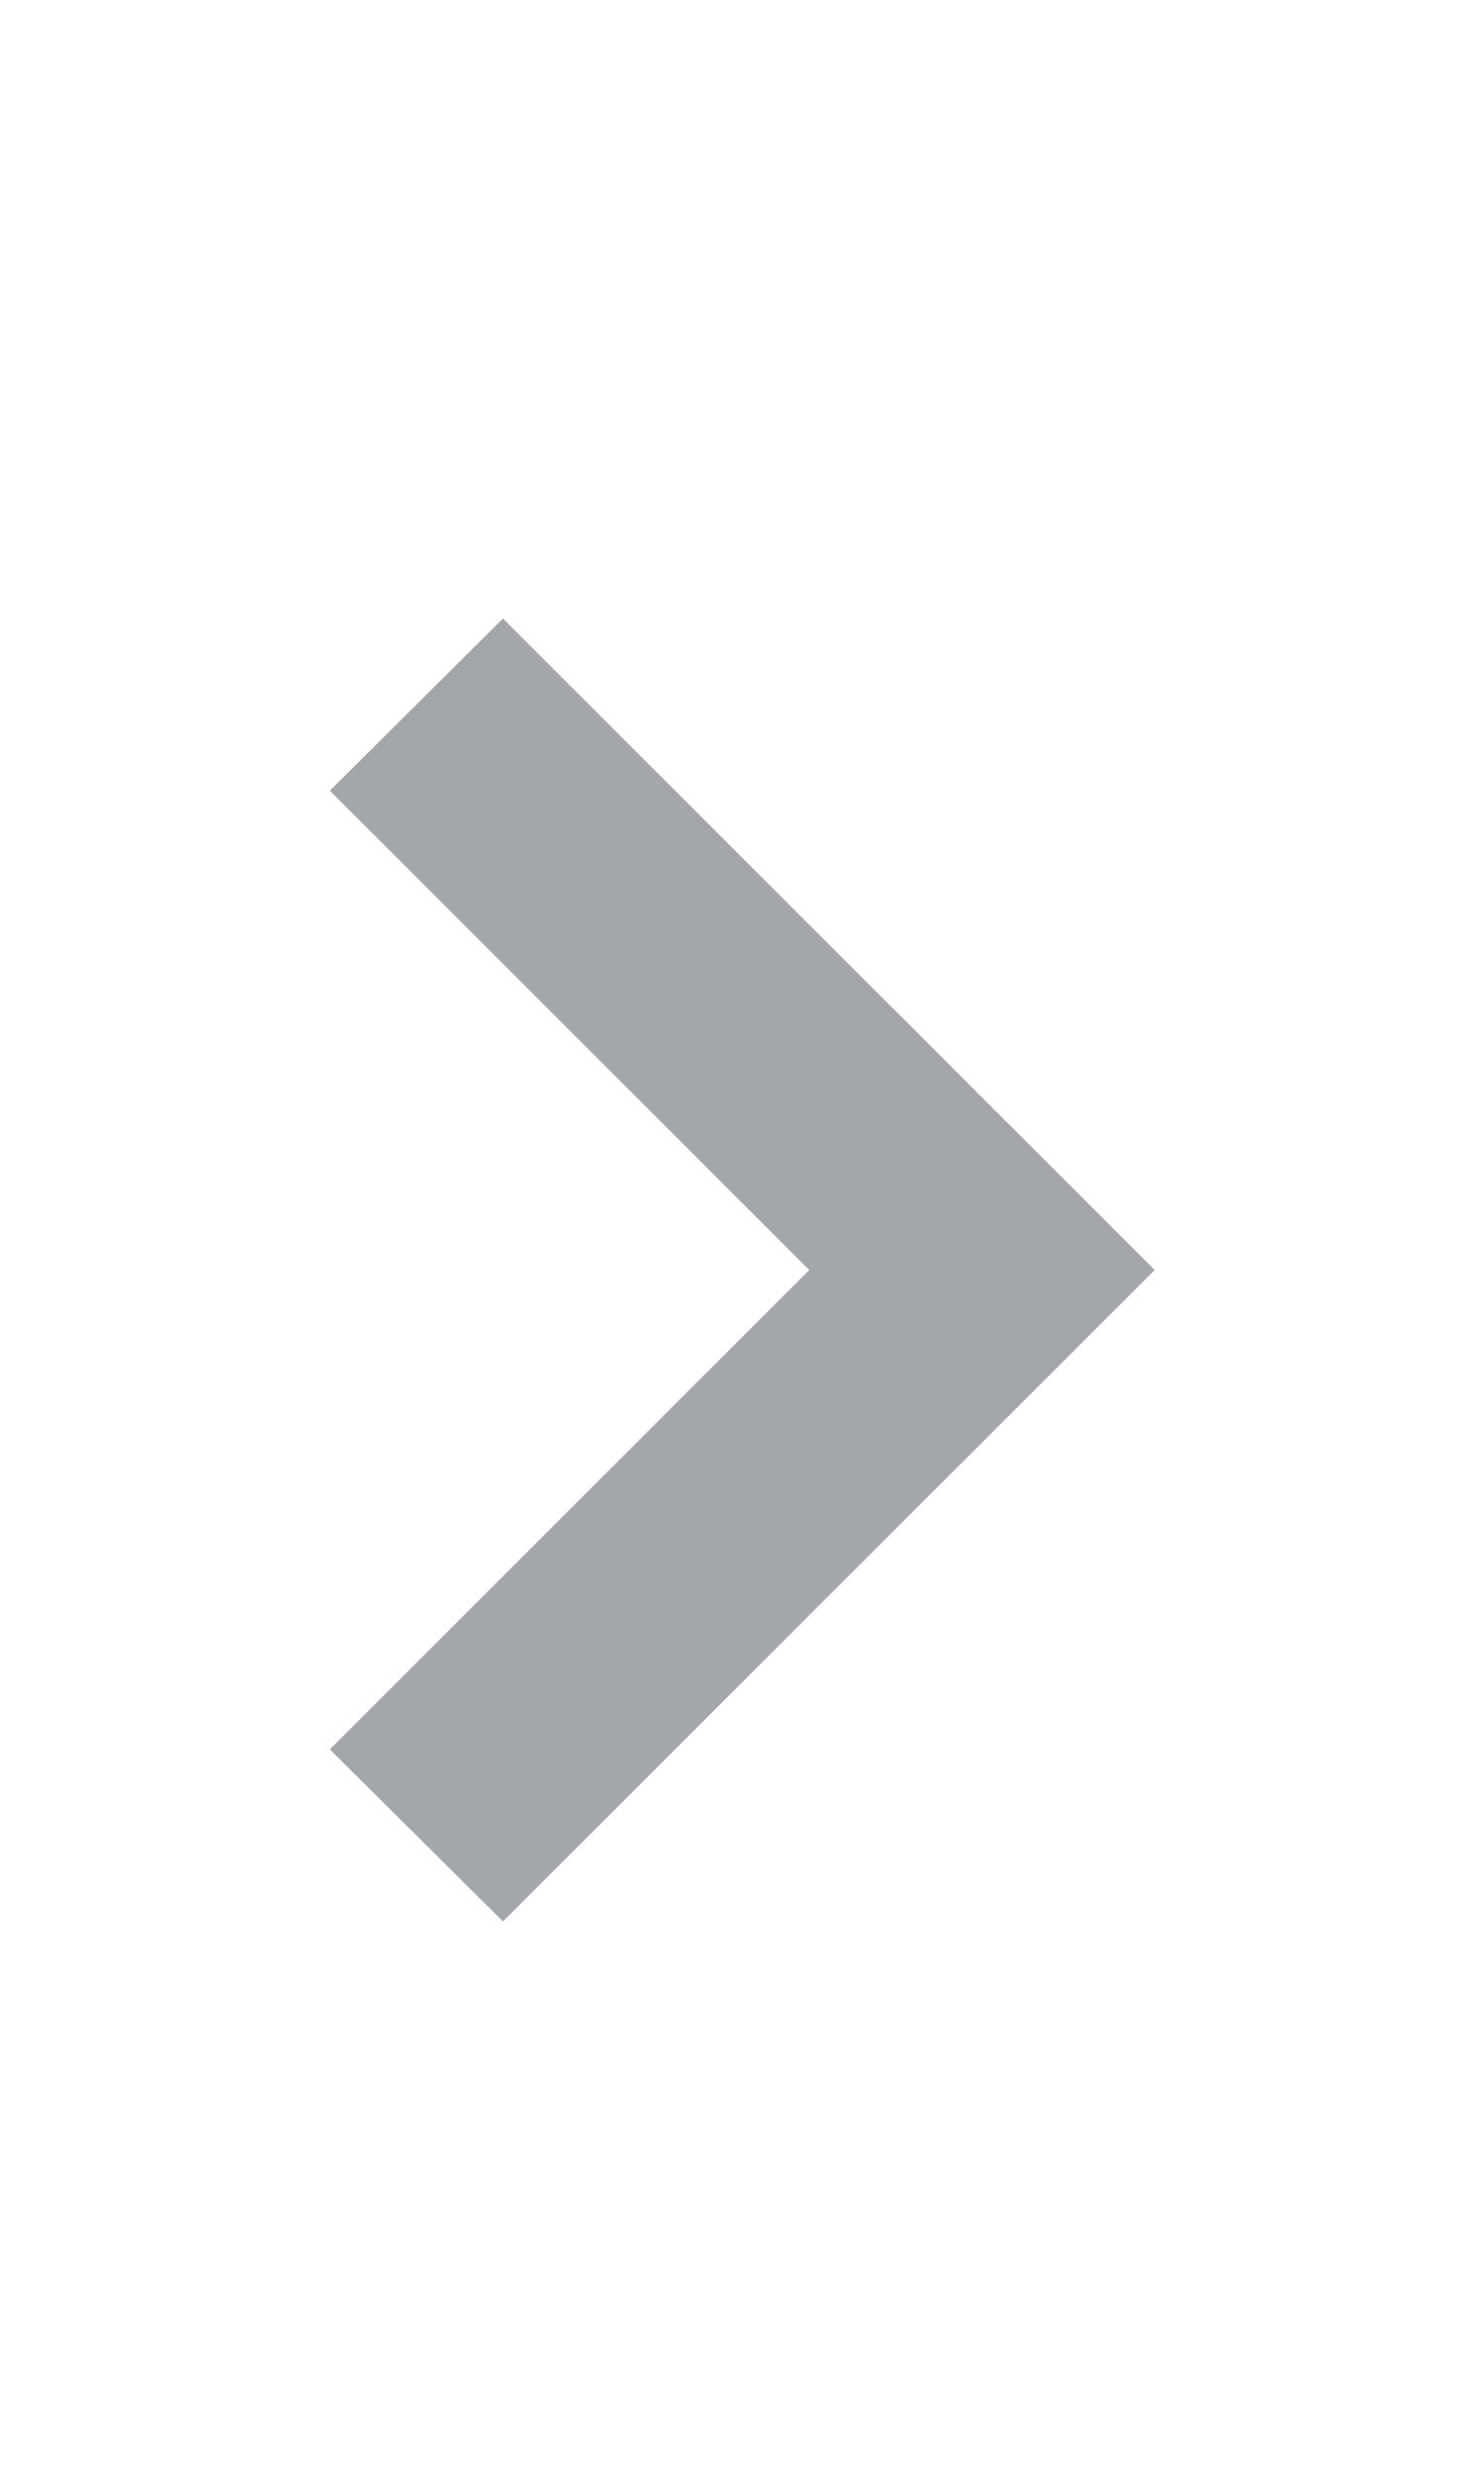
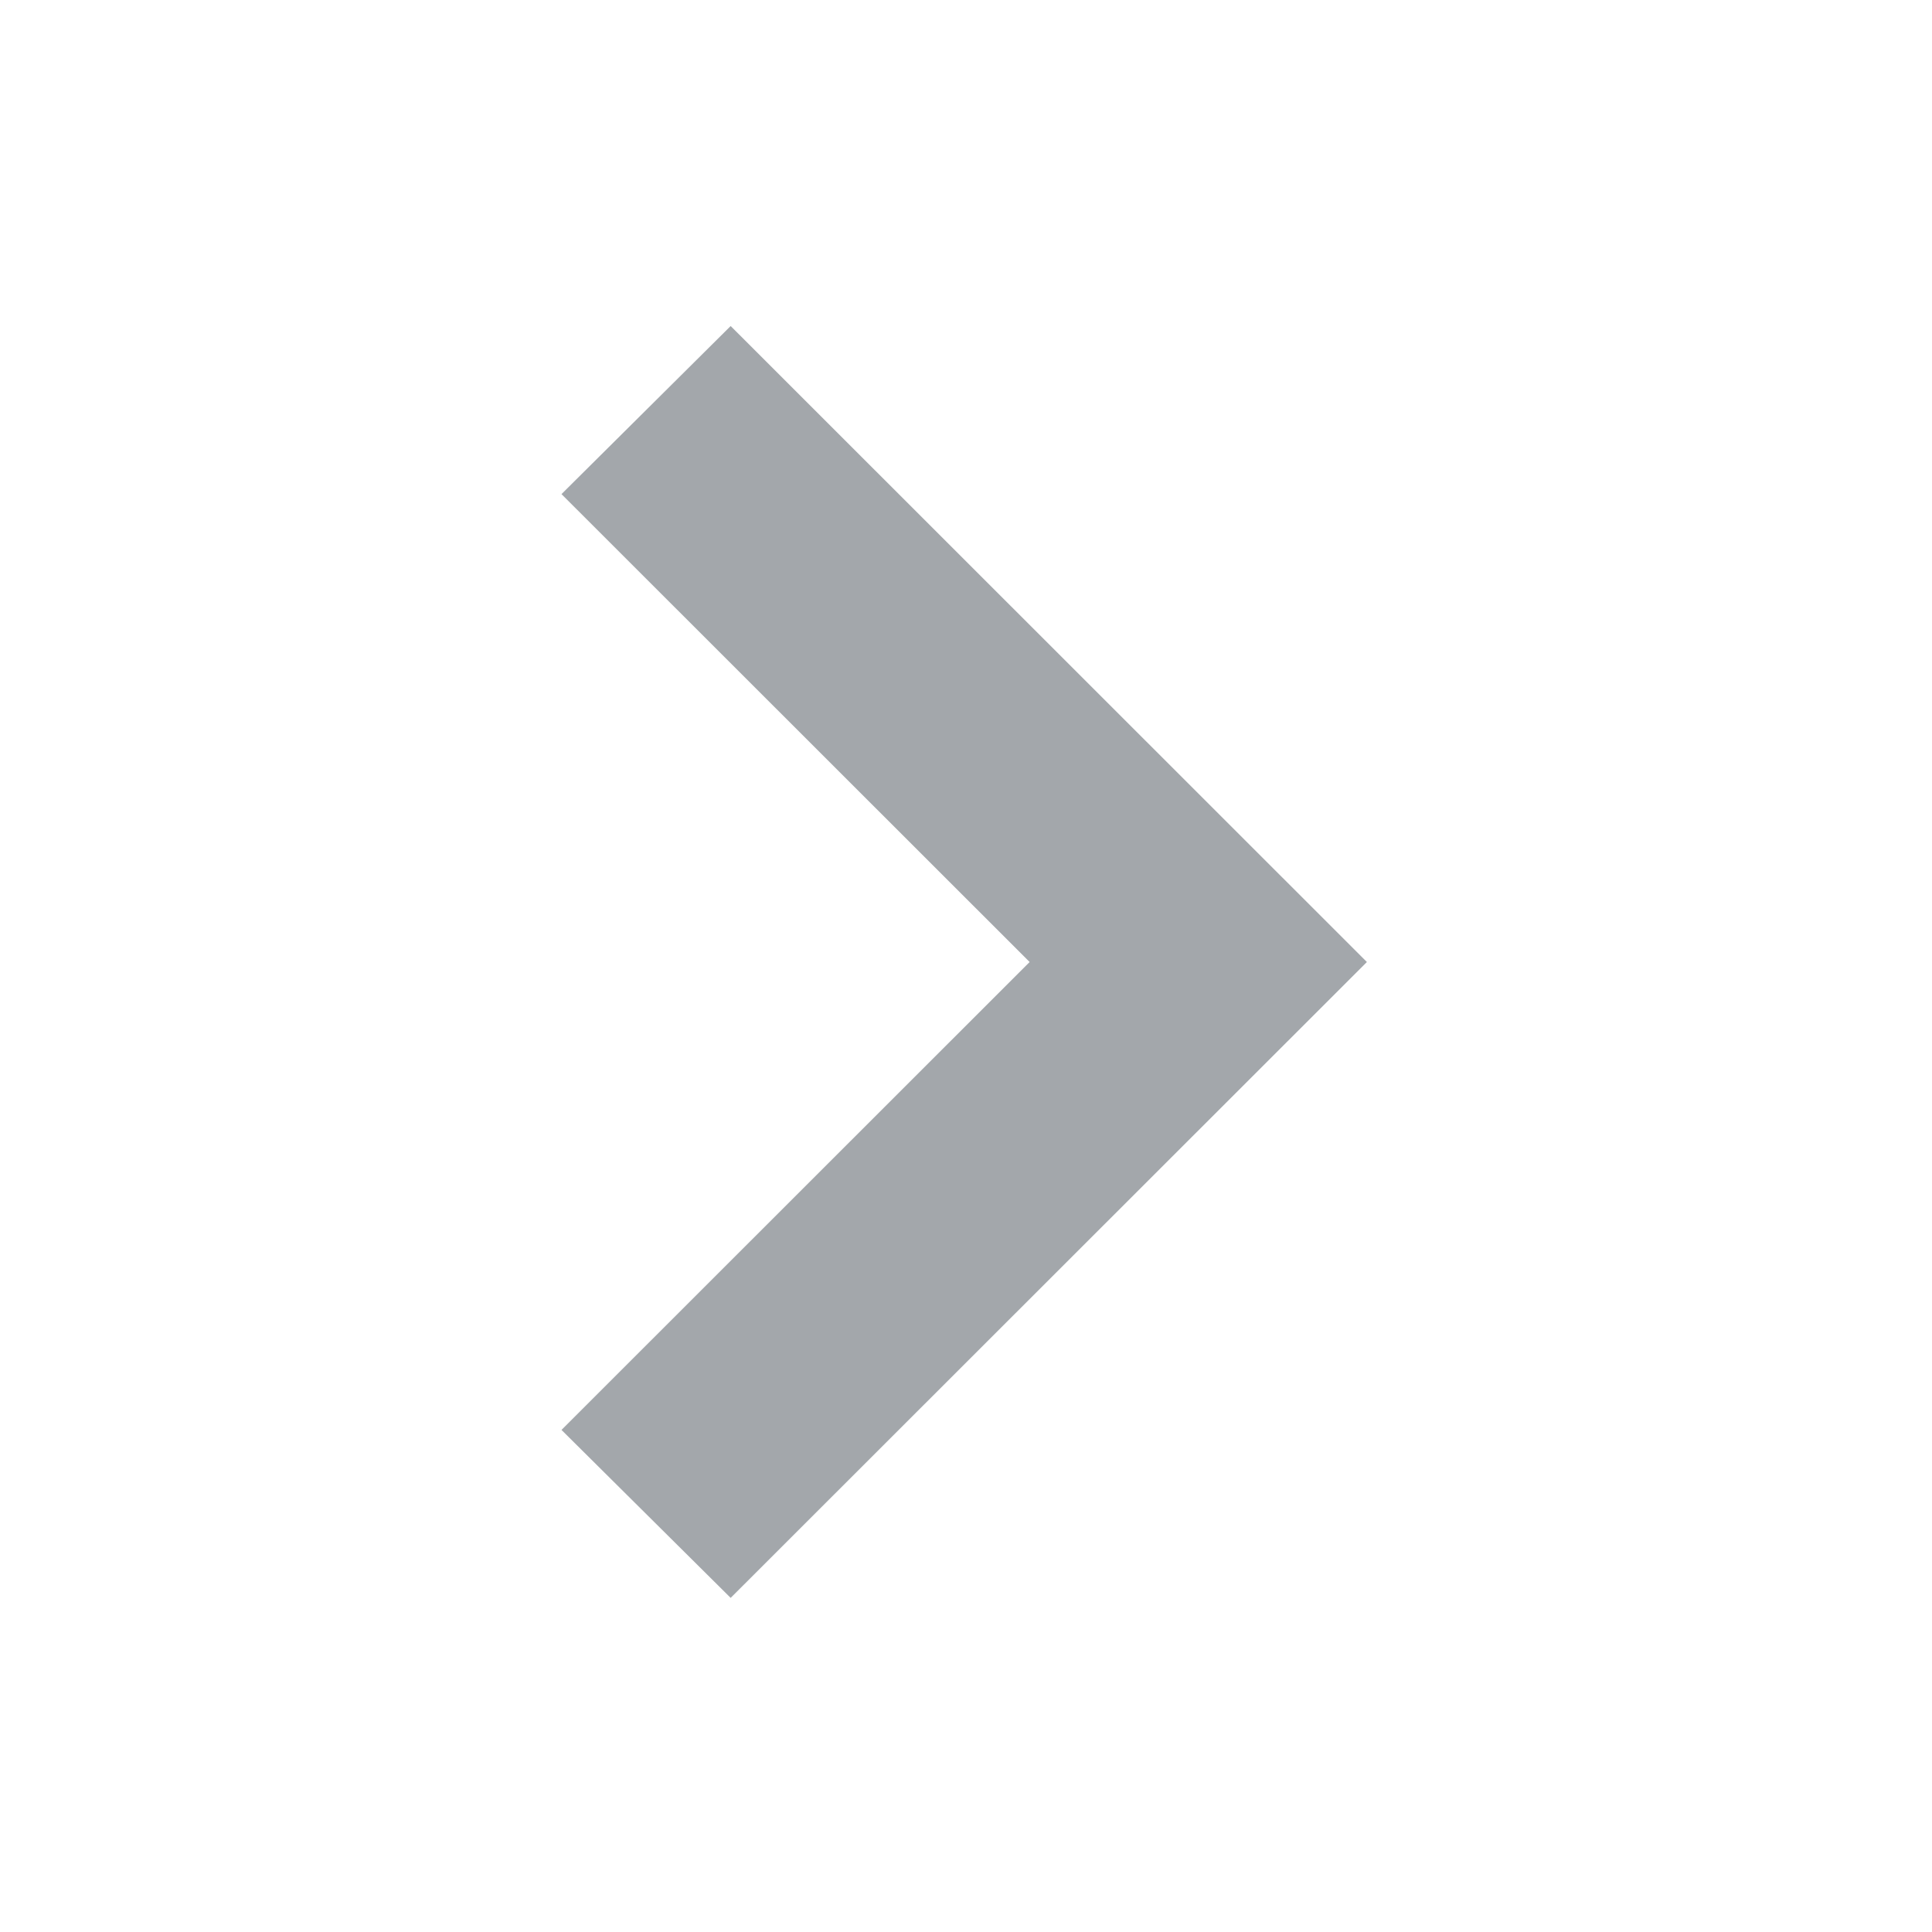
- <svg xmlns="http://www.w3.org/2000/svg" width="12" height="20" viewBox="0 0 12 20" fill="none">
-   <path d="M9.337 10.267L4.067 5L2.667 6.392L6.544 10.267L2.667 14.142L4.067 15.533L9.337 10.267Z" fill="#A3A7AB" />
+ <svg xmlns="http://www.w3.org/2000/svg" width="16" height="16" viewBox="0 0 16 16" fill="none">
+   <path d="M11.32 7.967L6.051 2.7L4.65 4.092L8.527 7.967L4.65 11.842L6.051 13.233L11.32 7.967Z" fill="#A3A7AB" />
</svg>
